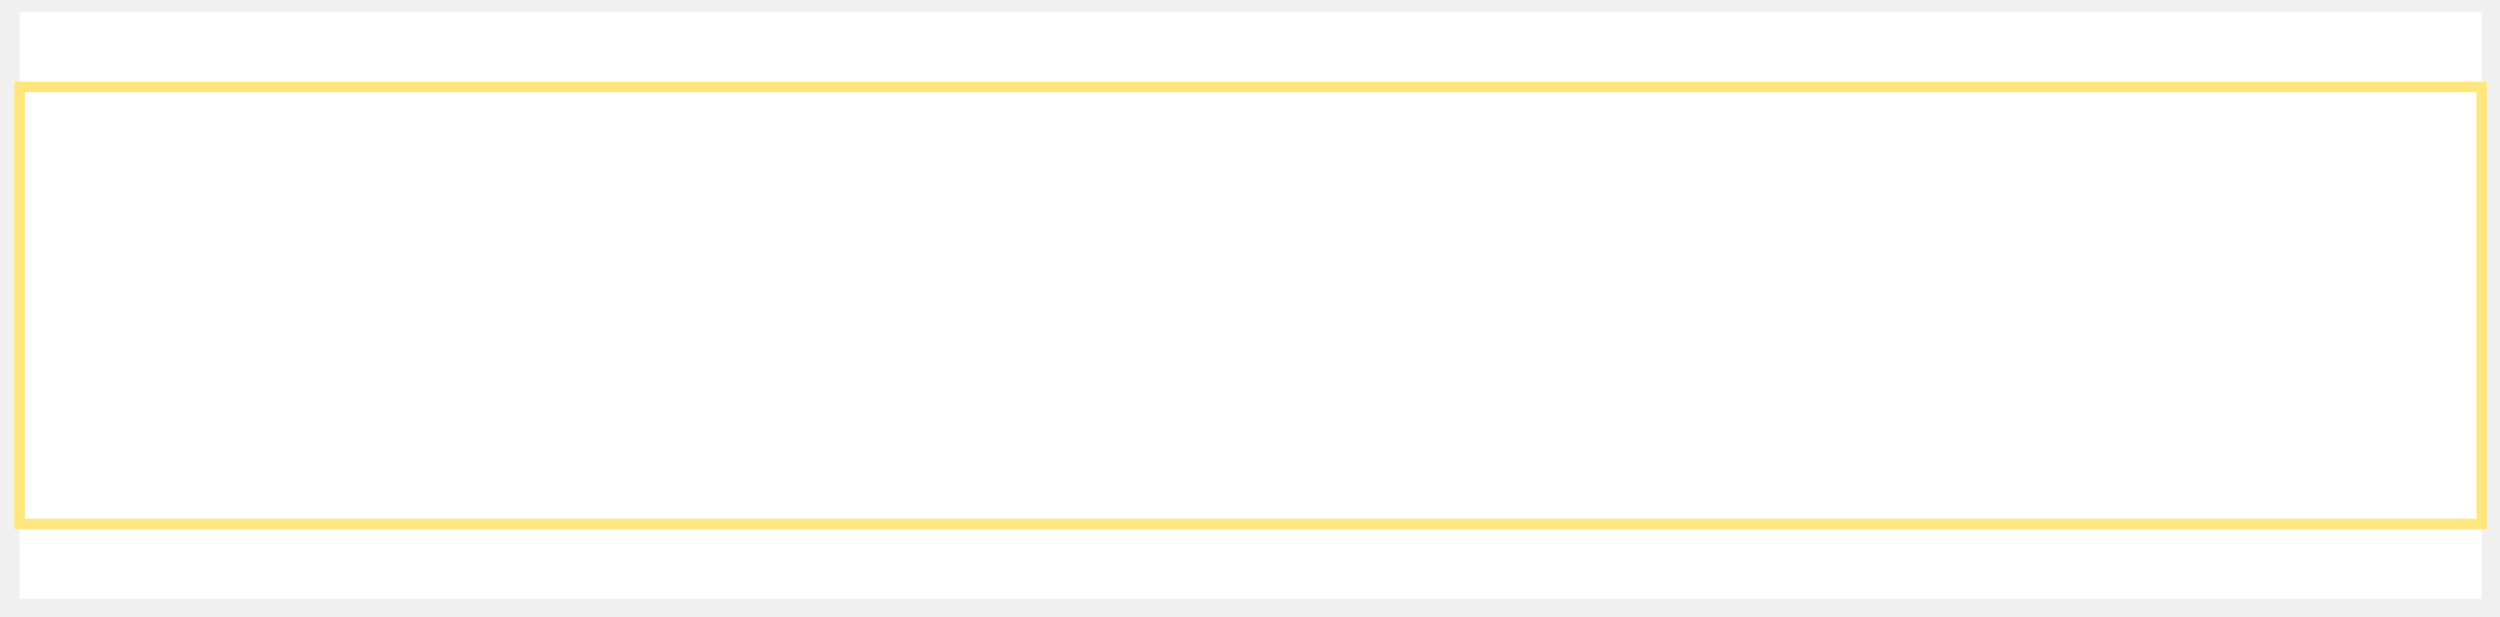
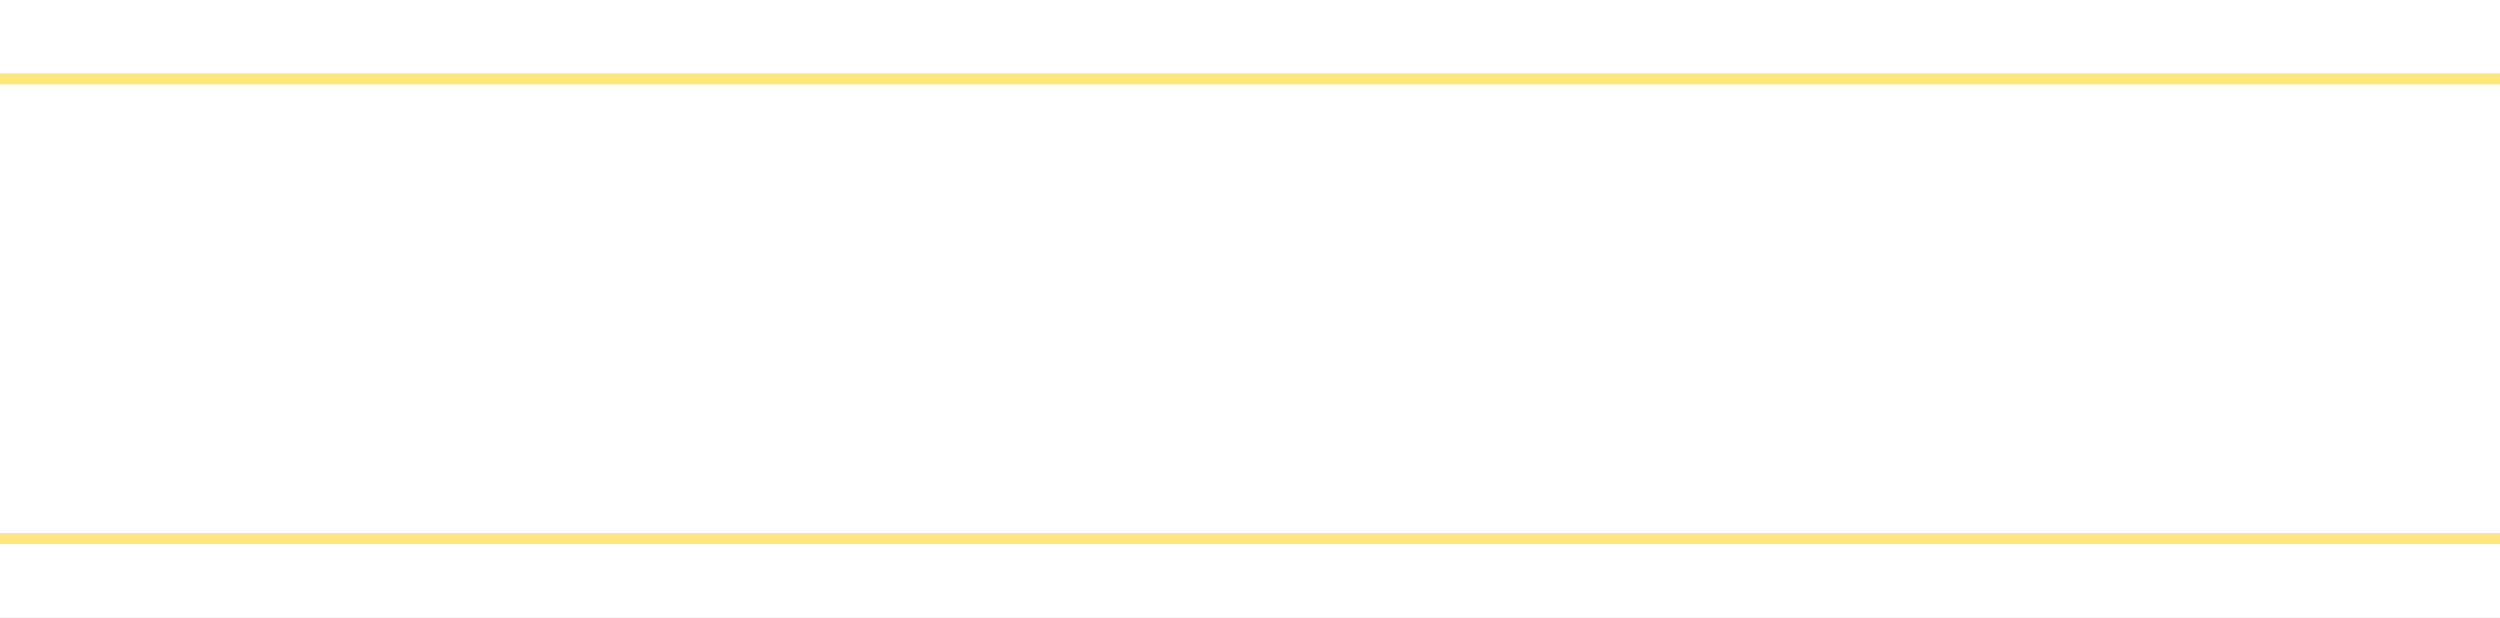
- <svg xmlns="http://www.w3.org/2000/svg" version="1.1" id="Layer_1" x="0px" y="0px" viewBox="0 0 138.84 34.26" style="enable-background:new 0 0 138.84 34.26;" xml:space="preserve">
+ <svg xmlns="http://www.w3.org/2000/svg" version="1.1" id="Layer_1" x="0px" y="0px" viewBox="2 0.67 132 32.61" style="enable-background:new 0 0 138.84 34.26;" xml:space="preserve">
  <style type="text/css">
- 	.st0{opacity:0.9;}
- 	.st1{fill:#FFBBD4;}
	.st2{fill:#FFFFFF;}
- 	.st3{fill:#F77FBC;}
- 	.st4{fill:#E797DA;}
- 	.st5{fill:#D4ACF8;}
- 	.st6{fill:#FCD7FF;}
- 	.st7{fill:#D86198;}
- 	.st8{fill:#FF7DBE;}
- 	.st9{fill:#FF8DC6;}
- 	.st10{fill:#A2F7F9;}
- 	.st11{fill:#CADAFF;stroke:#CADAFF;stroke-width:1.738;stroke-miterlimit:10;}
- 	.st12{fill:#E6F0FF;}
- 	.st13{fill:#FF8FB7;}
	.st14{fill:none;stroke:#FFE67D;stroke-width:0.585;stroke-linecap:round;stroke-miterlimit:10;}
- 	.st15{fill:#FF7BB1;}
- 	.st16{fill:#F993BC;}
- 	.st17{fill:#FFE67D;}
- 	.st18{fill:none;stroke:#000000;stroke-width:0.456;stroke-miterlimit:10;}
- 	
- 		.st19{clip-path:url(#SVGID_00000022557252781790208790000008824744866036001946_);fill:none;stroke:#FFE67D;stroke-width:0.574;stroke-linecap:round;stroke-miterlimit:10;}
- 	.st20{fill:#FF9CE3;}
- 	.st21{fill:#BC6CB5;}
- 	
- 		.st22{clip-path:url(#SVGID_00000123403629682098962810000001059998293011914917_);fill:none;stroke:#FFE67D;stroke-width:0.574;stroke-linecap:round;stroke-miterlimit:10;}
- 	.st23{fill:#DFC5F9;}
- 	.st24{fill:#A780D1;}
- 	
- 		.st25{clip-path:url(#SVGID_00000134969214525964320970000014033212681938636470_);fill:none;stroke:#FFE67D;stroke-width:0.574;stroke-linecap:round;stroke-miterlimit:10;}
- 	.st26{fill:#CAA5CE;}
- 	
- 		.st27{clip-path:url(#SVGID_00000102529664801797107880000006786775269498657970_);fill:none;stroke:#FFE67D;stroke-width:0.574;stroke-linecap:round;stroke-miterlimit:10;}
- 	.st28{fill:#CE6796;}
- 	
- 		.st29{clip-path:url(#SVGID_00000129195640057702793600000016905043471646454706_);fill:none;stroke:#FFE67D;stroke-width:0.574;stroke-linecap:round;stroke-miterlimit:10;}
- 	.st30{fill:#6EA9FF;}
- 	.st31{fill:#3A83DB;}
- 	
- 		.st32{clip-path:url(#SVGID_00000183239635677875647570000015476015048303099303_);fill:none;stroke:#FFE67D;stroke-width:0.574;stroke-linecap:round;stroke-miterlimit:10;}
- 	
- 		.st33{clip-path:url(#SVGID_00000178913718645724317060000001298500060975389874_);fill:none;stroke:#FFE67D;stroke-width:0.574;stroke-linecap:round;stroke-miterlimit:10;}
- 	.st34{fill:none;stroke:#E9BACF;stroke-miterlimit:10;}
- 	.st35{fill:#D7FEFF;}
- 	
- 		.st36{clip-path:url(#SVGID_00000164485818302759626380000013813175980107534487_);fill:none;stroke:#FFE67D;stroke-width:0.574;stroke-linecap:round;stroke-miterlimit:10;}
- 	
- 		.st37{clip-path:url(#SVGID_00000083056131768234192370000017936431225173439625_);fill:none;stroke:#FFE67D;stroke-width:0.574;stroke-linecap:round;stroke-miterlimit:10;}
- 	
- 		.st38{clip-path:url(#SVGID_00000155848401748648464140000009026928149143792056_);fill:none;stroke:#FFE67D;stroke-width:0.574;stroke-linecap:round;stroke-miterlimit:10;}
- 	
- 		.st39{clip-path:url(#SVGID_00000134957203391452447610000007394810321720968856_);fill:none;stroke:#FFE67D;stroke-width:0.574;stroke-linecap:round;stroke-miterlimit:10;}
- 	
- 		.st40{clip-path:url(#SVGID_00000090977031657991730000000008365992906003062696_);fill:none;stroke:#FFE67D;stroke-width:0.574;stroke-linecap:round;stroke-miterlimit:10;}
- 	
- 		.st41{clip-path:url(#SVGID_00000132801526895347304940000008712612291355952564_);fill:none;stroke:#FFE67D;stroke-width:0.574;stroke-linecap:round;stroke-miterlimit:10;}
- 	
- 		.st42{clip-path:url(#SVGID_00000152949834986304711870000014043931046798546574_);fill:none;stroke:#FFE67D;stroke-width:0.574;stroke-linecap:round;stroke-miterlimit:10;}
- 	
- 		.st43{clip-path:url(#SVGID_00000123410026977576771110000015141558475431096196_);fill:none;stroke:#FFE67D;stroke-width:0.574;stroke-linecap:round;stroke-miterlimit:10;}
- 	
- 		.st44{clip-path:url(#SVGID_00000042737694910089793760000008291970979786215324_);fill:none;stroke:#FFE67D;stroke-width:0.574;stroke-linecap:round;stroke-miterlimit:10;}
- 	.st45{opacity:0.85;}
- 	.st46{fill:#E698DC;}
- 	.st47{fill:none;}
- 	.st48{fill:#FFC4D9;}
- 	.st49{opacity:0.93;}
- 	
- 		.st50{clip-path:url(#SVGID_00000070818753938375456010000017816050668650786434_);fill:none;stroke:#FFE67D;stroke-width:0.574;stroke-linecap:round;stroke-miterlimit:10;}
- 	
- 		.st51{clip-path:url(#SVGID_00000010285479375190486490000008945888178373090212_);fill:none;stroke:#FFE67D;stroke-width:0.574;stroke-linecap:round;stroke-miterlimit:10;}
- 	.st52{fill:none;stroke:#FFE67D;stroke-width:0.61;stroke-linecap:round;stroke-miterlimit:10;}
- 	
- 		.st53{clip-path:url(#SVGID_00000134229867885047496370000012845974026669058692_);fill:none;stroke:#FFE67D;stroke-width:0.574;stroke-linecap:round;stroke-miterlimit:10;}
- 	
- 		.st54{clip-path:url(#SVGID_00000183957858718664492600000011094211149142500785_);fill:none;stroke:#FFE67D;stroke-width:0.574;stroke-linecap:round;stroke-miterlimit:10;}
- 	.st55{fill:#FF7B7B;}
- 	.st56{fill:#DD75A5;}
- 	.st57{fill:none;stroke:#FFE67D;stroke-width:0.733;stroke-linecap:round;stroke-miterlimit:10;}
- 	
- 		.st58{clip-path:url(#SVGID_00000075854901597109616680000016357831239866229642_);fill:none;stroke:#FFE67D;stroke-width:0.574;stroke-linecap:round;stroke-miterlimit:10;}
- 	
- 		.st59{clip-path:url(#SVGID_00000083796190298131823720000003254439138929830046_);fill:none;stroke:#FFE67D;stroke-width:0.574;stroke-linecap:round;stroke-miterlimit:10;}
- 	
- 		.st60{clip-path:url(#SVGID_00000034050440423356824890000005694878998204759970_);fill:none;stroke:#FFE67D;stroke-width:0.574;stroke-linecap:round;stroke-miterlimit:10;}
- 	
- 		.st61{clip-path:url(#SVGID_00000096756189690778168090000004679024091789872057_);fill:none;stroke:#FFE67D;stroke-width:0.574;stroke-linecap:round;stroke-miterlimit:10;}
- 	.st62{opacity:0.89;}
- 	.st63{fill:#CADAFF;}
- 	.st64{fill:#D1DFFF;}
- 	.st65{fill:none;stroke:#FFE67D;stroke-width:0.556;stroke-linecap:round;stroke-miterlimit:10;}
- 	
- 		.st66{clip-path:url(#SVGID_00000181081174862770919840000015520920918658807692_);fill:none;stroke:#FFE67D;stroke-width:0.574;stroke-linecap:round;stroke-miterlimit:10;}
- 	
- 		.st67{clip-path:url(#SVGID_00000031886283736808167040000013365478857764854935_);fill:none;stroke:#FFE67D;stroke-width:0.574;stroke-linecap:round;stroke-miterlimit:10;}
- 	.st68{opacity:0.84;}
- 	.st69{fill:#FCDCFF;}
- 	.st70{fill:none;stroke:#FFE67D;stroke-width:0.459;stroke-linecap:round;stroke-miterlimit:10;}
- 	
- 		.st71{clip-path:url(#SVGID_00000114776898049970312430000010849124834895076284_);fill:none;stroke:#FFE67D;stroke-width:0.574;stroke-linecap:round;stroke-miterlimit:10;}
- 	
- 		.st72{clip-path:url(#SVGID_00000077294075455648114530000016290870825685036460_);fill:none;stroke:#FFE67D;stroke-width:0.574;stroke-linecap:round;stroke-miterlimit:10;}
- 	
- 		.st73{clip-path:url(#SVGID_00000161632337794576273190000008224788567038521756_);fill:none;stroke:#FFE67D;stroke-width:0.574;stroke-linecap:round;stroke-miterlimit:10;}
- 	
- 		.st74{clip-path:url(#SVGID_00000041262246074781963440000018229729833946869901_);fill:none;stroke:#FFE67D;stroke-width:0.574;stroke-linecap:round;stroke-miterlimit:10;}
- 	
- 		.st75{clip-path:url(#SVGID_00000028314673922112645210000003761924720943825321_);fill:none;stroke:#FFE67D;stroke-width:0.574;stroke-linecap:round;stroke-miterlimit:10;}
- 	
- 		.st76{clip-path:url(#SVGID_00000081618076295019646580000006007443607289148061_);fill:none;stroke:#FFE67D;stroke-width:0.574;stroke-linecap:round;stroke-miterlimit:10;}
- 	.st77{fill:#F792FF;}
- 	
- 		.st78{clip-path:url(#SVGID_00000077303667827782365750000003762220906769793969_);fill:none;stroke:#FFE67D;stroke-width:0.574;stroke-linecap:round;stroke-miterlimit:10;}
- 	
- 		.st79{clip-path:url(#SVGID_00000087411371704520482350000001872145385542930833_);fill:none;stroke:#FFE67D;stroke-width:0.574;stroke-linecap:round;stroke-miterlimit:10;}
- 	.st80{fill:#F87DBA;}
</style>
  <g>
    <rect x="1.09" y="0.67" class="st2" width="136.74" height="32.59" />
    <rect x="1.09" y="3.48" class="st2" width="136.74" height="26.97" />
    <rect x="1.09" y="4.83" class="st14" width="136.74" height="24.27" />
  </g>
</svg>
